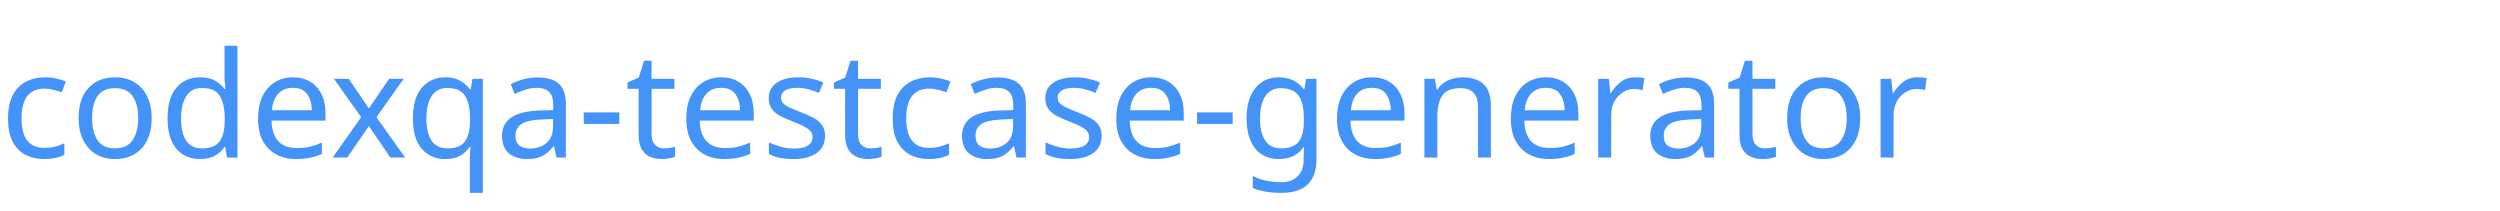
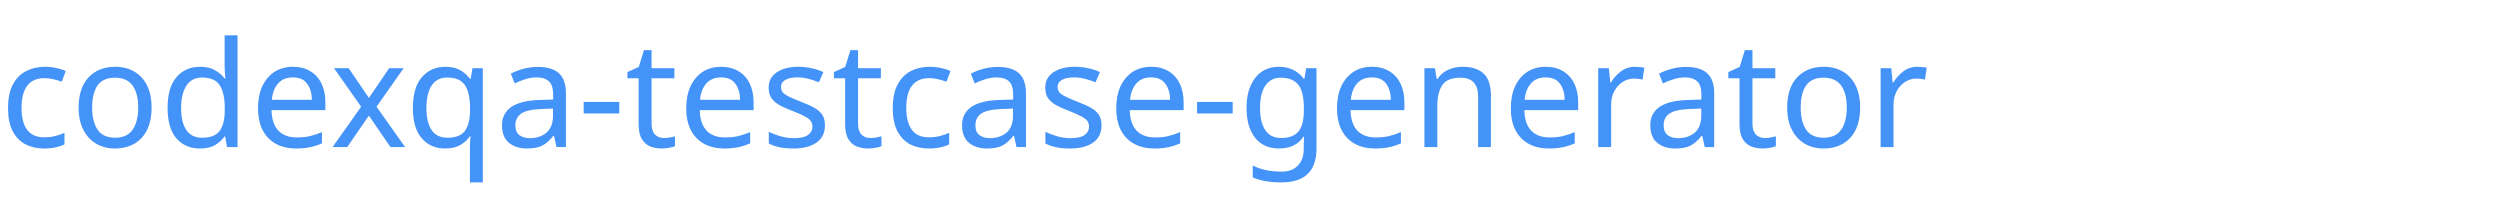
- <svg xmlns="http://www.w3.org/2000/svg" width="238" height="20">
-   <text x="0" y="15" font-family="-apple-system,BlinkMacSystemFont,Segoe UI,Noto Sans,Helvetica,Arial,sans-serif" font-size="14" fill="#4493f8">codexqa-testcase-generator</text>
+ <svg xmlns="http://www.w3.org/2000/svg" width="272" height="22">
+   <text x="0" y="16" font-family="-apple-system,BlinkMacSystemFont,Segoe UI,Noto Sans,Helvetica,Arial,sans-serif" font-size="16" fill="#4493f8">codexqa-testcase-generator</text>
</svg>
